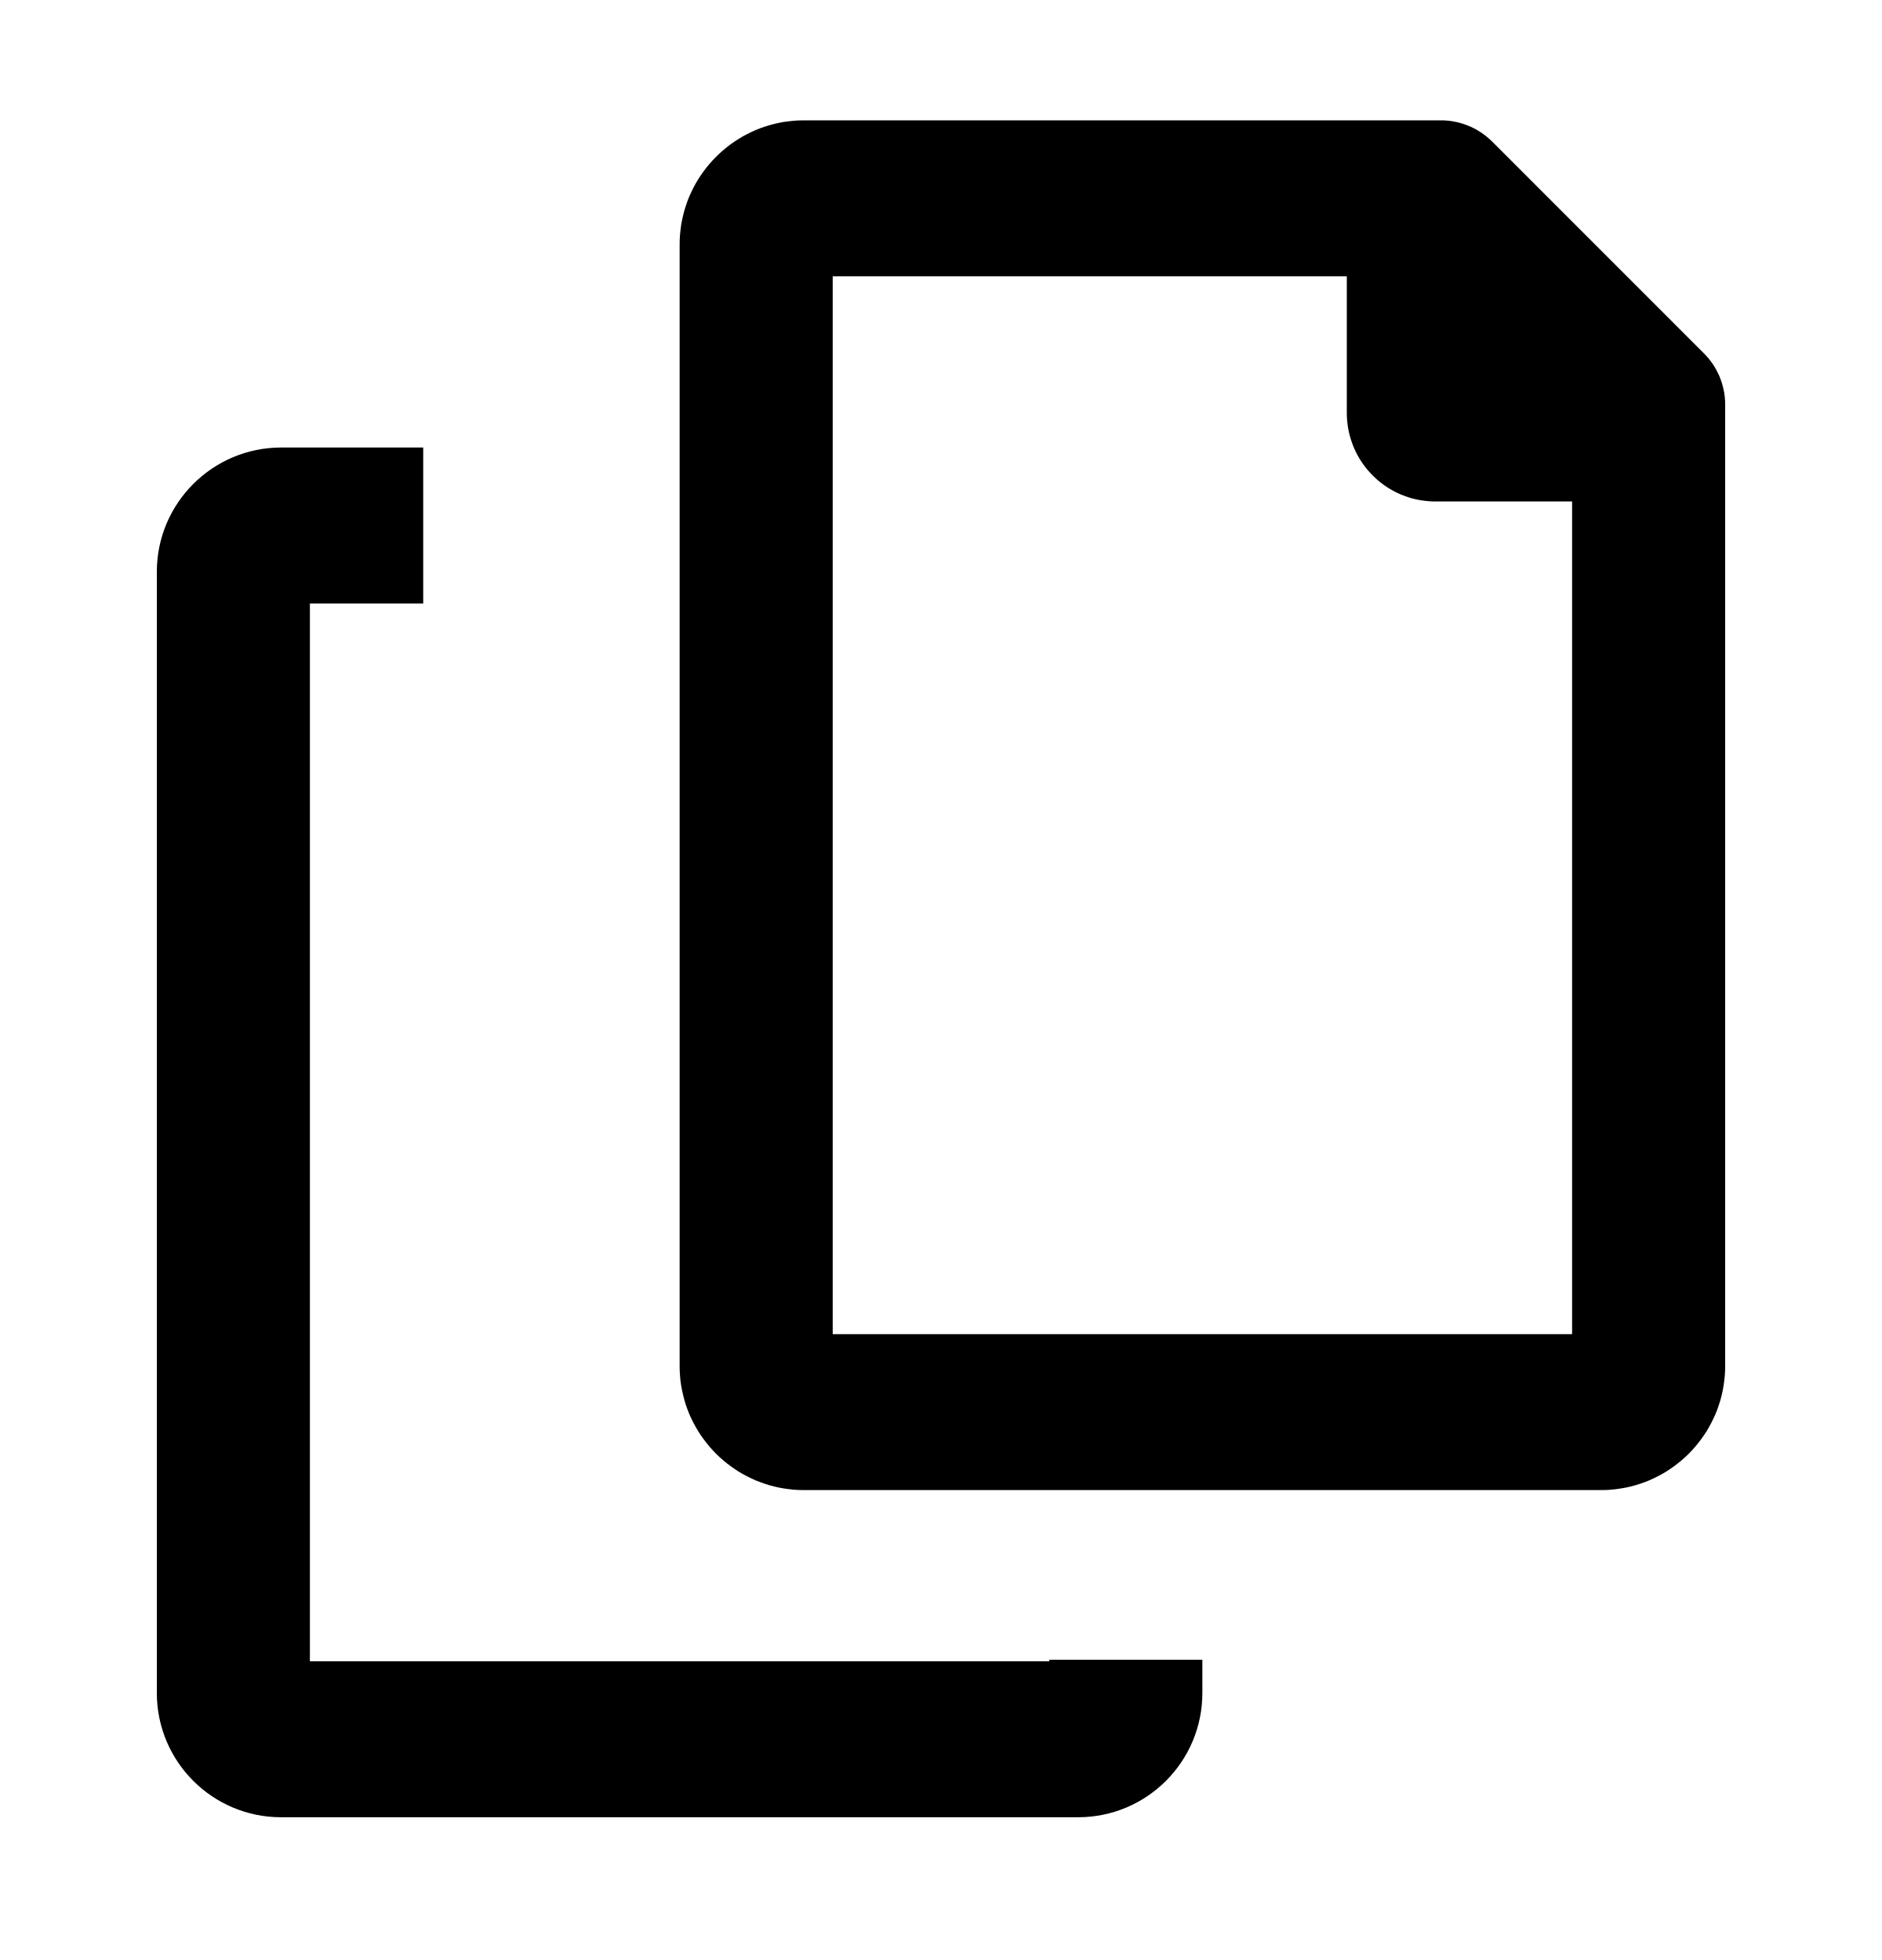
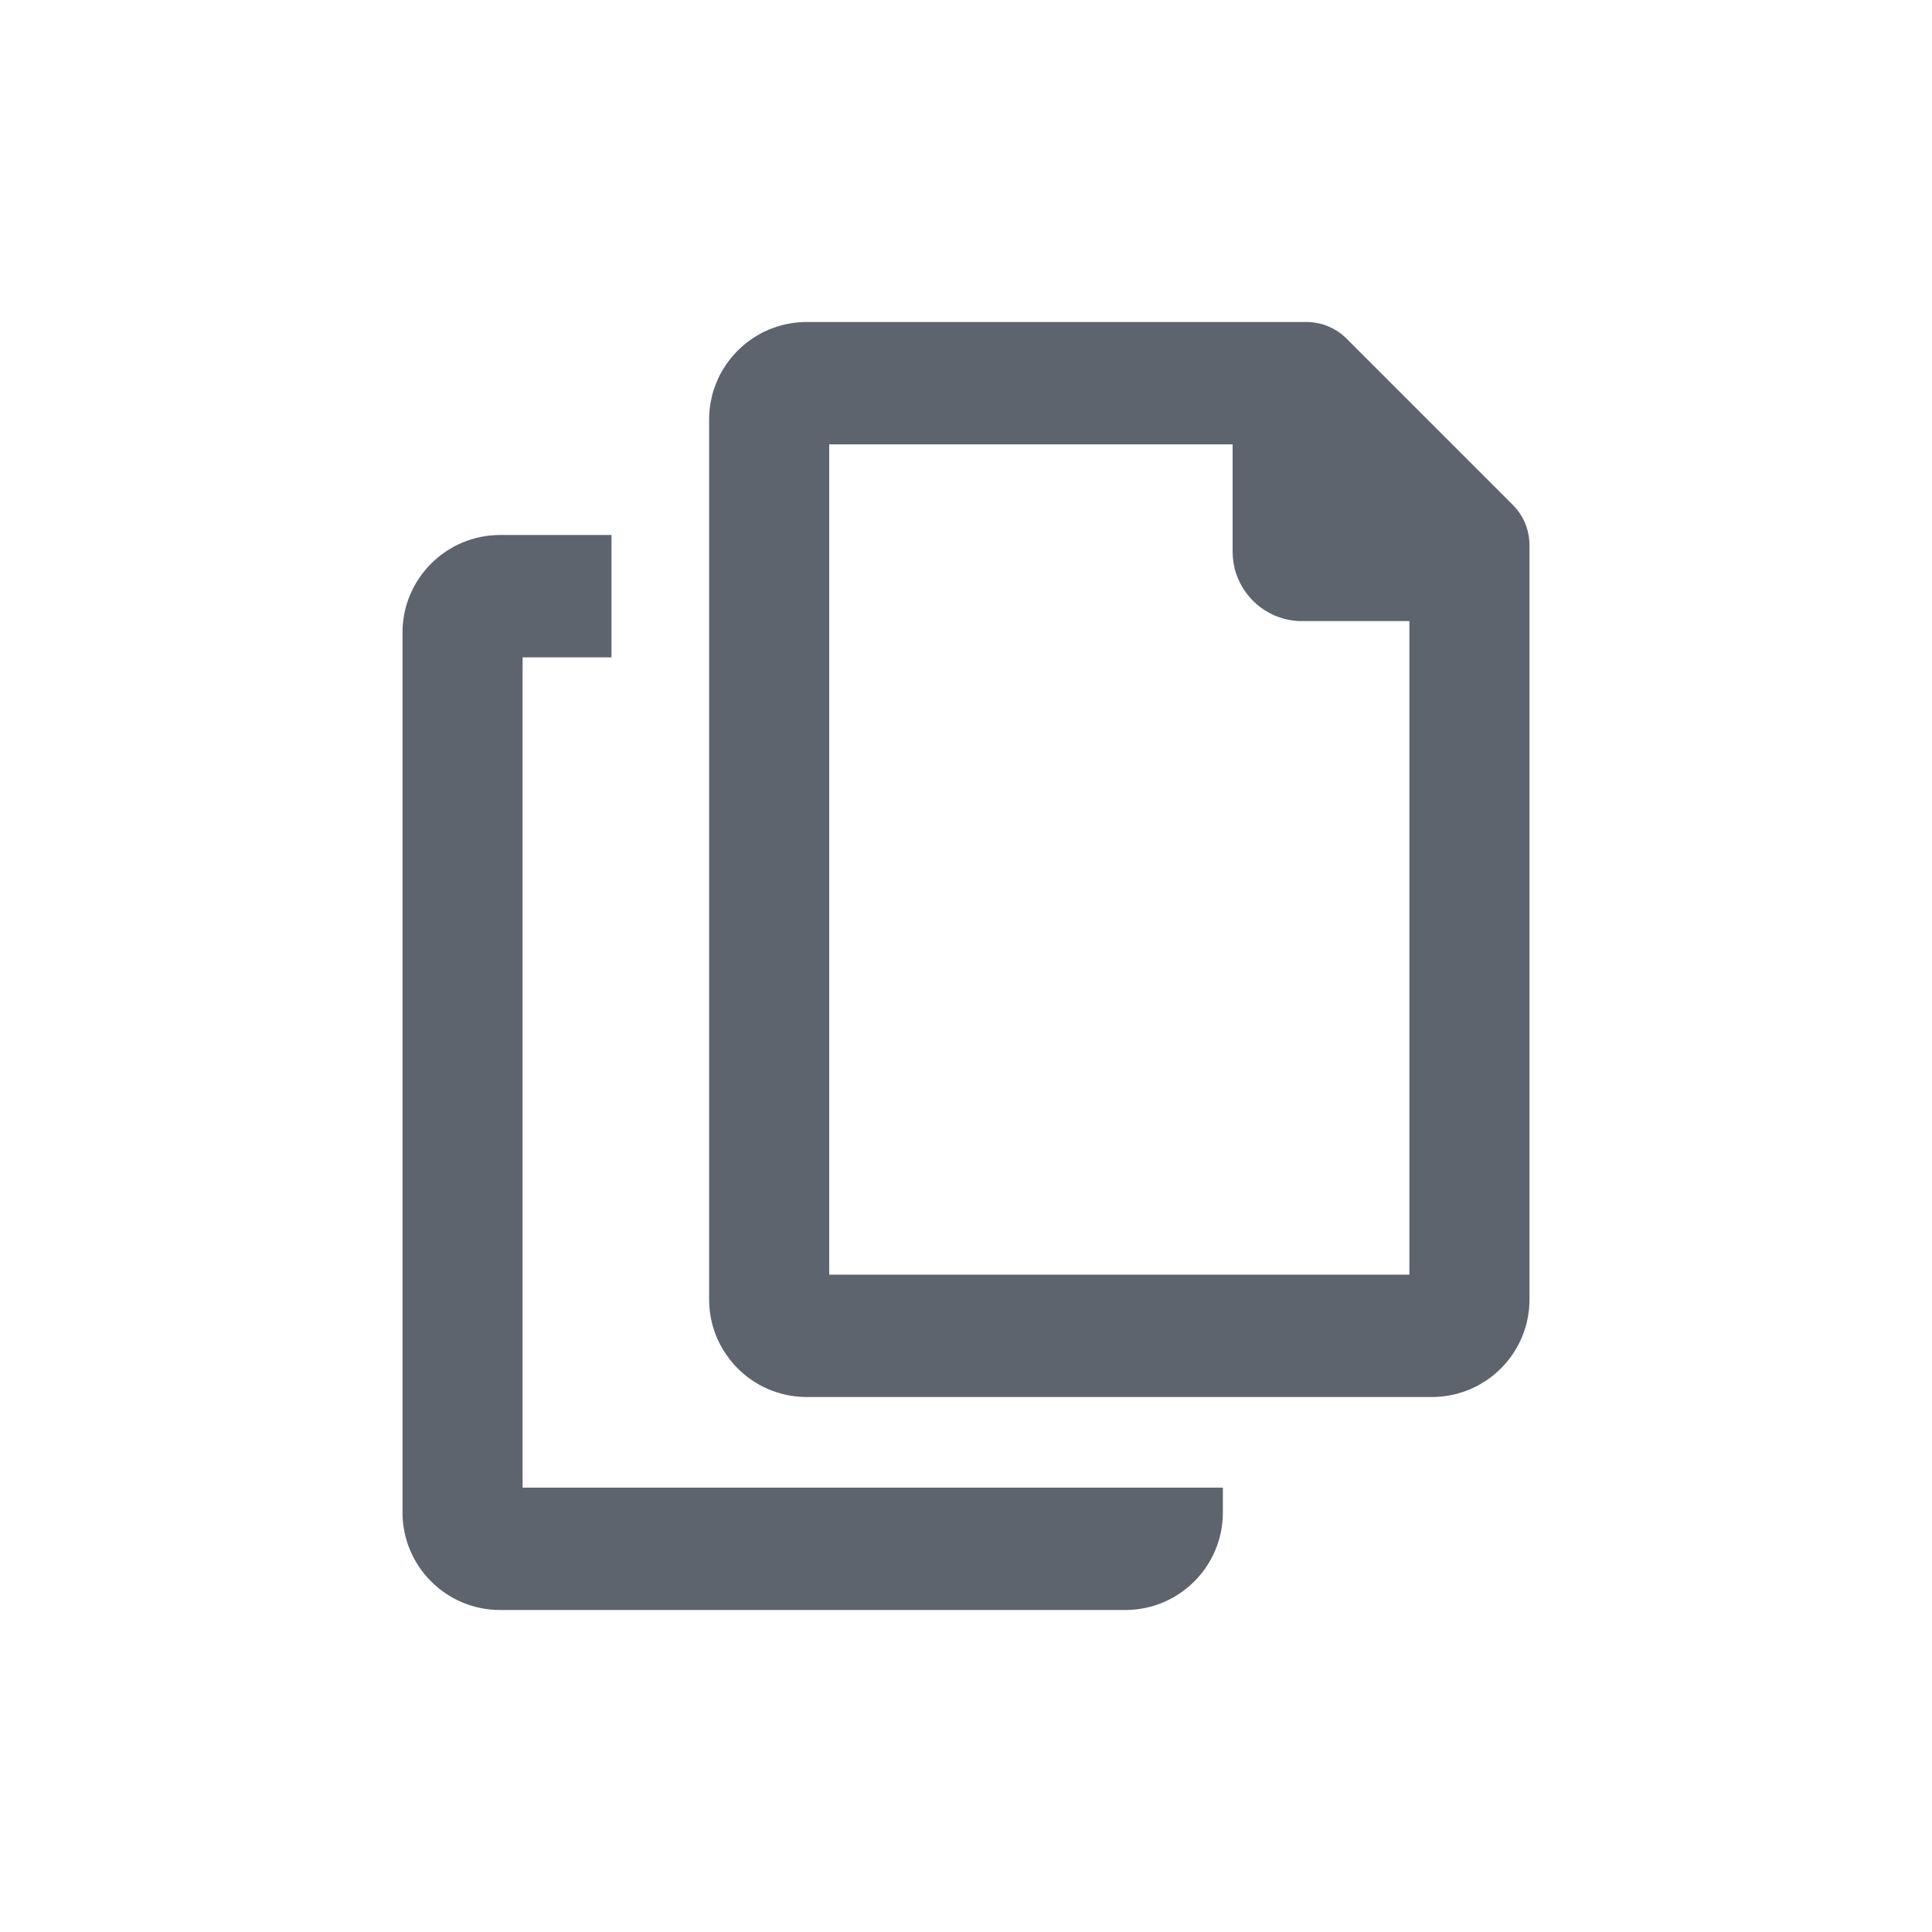
- <svg xmlns="http://www.w3.org/2000/svg" width="24px" height="25px" viewBox="0 0 24 25" version="1.1">
-   <g id="copy" stroke="none" stroke-width="1" fill="none" fill-rule="evenodd" transform="translate(0, 0.357143)">
-     <path d="M3.952,20.833 C7.974,20.833 11.117,20.833 13.381,20.833 L13.381,20.813 C14.552,20.813 15.203,20.813 15.333,20.813 C15.333,20.954 15.333,21.088 15.333,21.237 C15.333,22.112 14.624,22.822 13.748,22.822 C9.817,22.822 5.752,22.822 3.585,22.822 C2.71,22.822 2,22.112 2,21.237 C2,19.806 2,8.366 2,6.936 C2,6.062 2.711,5.351 3.586,5.351 C3.707,5.351 4.31,5.351 5.397,5.351 L5.397,7.34 L3.952,7.34 C3.952,15.436 3.952,19.934 3.952,20.833 Z M18.408,1.178 L18.427,1.179 L18.445,1.181 L18.464,1.182 L18.482,1.184 L18.5,1.186 L18.518,1.189 L18.536,1.192 L18.554,1.196 L18.572,1.199 L18.59,1.203 L18.607,1.208 L18.625,1.212 L18.642,1.218 L18.659,1.223 L18.677,1.229 L18.694,1.235 L18.71,1.241 L18.727,1.248 L18.744,1.255 L18.761,1.262 L18.777,1.27 L18.793,1.278 L18.809,1.286 L18.825,1.295 L18.841,1.304 L18.856,1.314 L18.872,1.323 L18.887,1.333 L18.902,1.343 L18.917,1.354 L18.932,1.365 L18.947,1.376 L18.961,1.388 L18.975,1.4 L18.989,1.412 L19.003,1.424 L19.016,1.437 L19.03,1.45 L21.727,4.148 L21.74,4.161 L21.753,4.175 L21.765,4.189 L21.778,4.202 L21.789,4.216 L21.801,4.231 L21.812,4.245 L21.823,4.26 L21.834,4.275 L21.844,4.29 L21.854,4.305 L21.864,4.321 L21.873,4.336 L21.882,4.352 L21.891,4.368 L21.899,4.384 L21.907,4.4 L21.915,4.417 L21.923,4.433 L21.93,4.45 L21.936,4.466 L21.943,4.484 L21.949,4.501 L21.955,4.518 L21.96,4.535 L21.965,4.553 L21.97,4.57 L21.974,4.588 L21.978,4.605 L21.982,4.623 L21.986,4.641 L21.989,4.659 L21.991,4.677 L21.994,4.696 L21.996,4.714 L21.997,4.732 L21.999,4.751 L21.999,4.769 L22,4.788 L22,4.806 L22,17.063 L21.999,17.129 L21.995,17.193 L21.988,17.257 L21.979,17.321 L21.968,17.383 L21.954,17.445 L21.938,17.505 L21.919,17.565 L21.899,17.623 L21.876,17.681 L21.85,17.737 L21.823,17.792 L21.794,17.846 L21.763,17.899 L21.729,17.95 L21.694,18 L21.657,18.048 L21.618,18.096 L21.578,18.141 L21.536,18.185 L21.492,18.227 L21.446,18.268 L21.399,18.306 L21.351,18.343 L21.301,18.378 L21.25,18.412 L21.197,18.443 L21.143,18.472 L21.088,18.499 L21.032,18.525 L20.974,18.548 L20.916,18.568 L20.856,18.587 L20.796,18.603 L20.734,18.617 L20.672,18.628 L20.609,18.637 L20.545,18.644 L20.48,18.648 L20.415,18.649 L10.253,18.649 L10.187,18.648 L10.122,18.644 L10.059,18.637 L9.995,18.628 L9.933,18.617 L9.871,18.603 L9.811,18.587 L9.751,18.568 L9.693,18.547 L9.635,18.525 L9.579,18.499 L9.524,18.472 L9.47,18.443 L9.417,18.412 L9.366,18.378 L9.316,18.343 L9.267,18.306 L9.22,18.267 L9.175,18.227 L9.131,18.185 L9.089,18.141 L9.048,18.095 L9.01,18.048 L8.973,18 L8.937,17.95 L8.904,17.899 L8.873,17.846 L8.844,17.792 L8.816,17.737 L8.791,17.681 L8.768,17.623 L8.747,17.565 L8.729,17.505 L8.713,17.444 L8.699,17.383 L8.687,17.32 L8.678,17.257 L8.672,17.193 L8.668,17.129 L8.667,17.063 L8.667,2.763 L8.668,2.698 L8.672,2.634 L8.679,2.57 L8.687,2.507 L8.699,2.444 L8.713,2.383 L8.729,2.322 L8.748,2.263 L8.768,2.204 L8.791,2.147 L8.817,2.09 L8.844,2.035 L8.873,1.981 L8.904,1.929 L8.938,1.877 L8.973,1.828 L9.01,1.779 L9.049,1.732 L9.089,1.687 L9.132,1.643 L9.175,1.601 L9.221,1.56 L9.268,1.521 L9.316,1.484 L9.366,1.449 L9.418,1.416 L9.47,1.384 L9.524,1.355 L9.579,1.328 L9.636,1.302 L9.693,1.279 L9.752,1.259 L9.811,1.24 L9.872,1.224 L9.933,1.21 L9.996,1.198 L10.059,1.19 L10.123,1.183 L10.187,1.179 L10.253,1.178 L18.371,1.178 L18.39,1.178 L18.408,1.178 Z M10.619,16.66 L20.048,16.66 L20.048,6.039 L18.302,6.039 L18.256,6.038 L18.21,6.035 L18.165,6.03 L18.12,6.024 L18.075,6.016 L18.032,6.006 L17.989,5.995 L17.947,5.981 L17.905,5.966 L17.864,5.95 L17.824,5.932 L17.785,5.913 L17.747,5.892 L17.709,5.87 L17.673,5.846 L17.637,5.821 L17.603,5.795 L17.569,5.767 L17.537,5.738 L17.506,5.708 L17.476,5.677 L17.447,5.645 L17.419,5.611 L17.393,5.577 L17.368,5.541 L17.344,5.505 L17.322,5.467 L17.301,5.429 L17.282,5.39 L17.264,5.35 L17.248,5.309 L17.233,5.267 L17.22,5.225 L17.208,5.182 L17.198,5.138 L17.19,5.094 L17.184,5.049 L17.179,5.004 L17.176,4.958 L17.175,4.911 L17.175,3.167 L10.619,3.167 L10.619,16.66 Z" fill="#000000" />
+ <svg xmlns="http://www.w3.org/2000/svg" width="24px" height="24px" viewBox="0 0 24 24" version="1.1">
+   <g id="icons/copy" stroke="none" stroke-width="1" fill="none" fill-rule="evenodd">
+     <path d="M6.492,18.48 C9.567,18.48 11.969,18.48 13.699,18.48 C14.627,18.48 15.125,18.48 15.191,18.48 C15.191,18.587 15.191,18.674 15.191,18.788 C15.191,19.457 14.649,20 13.979,20 C10.975,20 7.868,20 6.212,20 C5.543,20 5,19.457 5,18.788 C5,17.695 5,8.951 5,7.858 C5,7.19 5.544,6.646 6.212,6.646 C6.305,6.646 6.766,6.646 7.596,6.646 L7.596,8.166 L6.492,8.166 C6.492,14.354 6.492,17.792 6.492,18.48 Z M16.255,4 L16.269,4.001 L16.283,4.002 L16.297,4.003 L16.311,4.005 L16.325,4.007 L16.338,4.009 L16.352,4.011 L16.366,4.014 L16.38,4.016 L16.393,4.02 L16.407,4.023 L16.42,4.026 L16.433,4.03 L16.446,4.034 L16.46,4.039 L16.473,4.043 L16.486,4.048 L16.498,4.054 L16.511,4.059 L16.524,4.065 L16.536,4.071 L16.549,4.077 L16.561,4.083 L16.573,4.09 L16.585,4.097 L16.597,4.104 L16.609,4.111 L16.621,4.119 L16.632,4.127 L16.644,4.135 L16.655,4.143 L16.666,4.152 L16.677,4.161 L16.688,4.17 L16.698,4.179 L16.709,4.188 L16.719,4.198 L16.729,4.208 L18.791,6.27 L18.801,6.28 L18.811,6.291 L18.82,6.301 L18.83,6.312 L18.839,6.323 L18.848,6.334 L18.856,6.345 L18.865,6.356 L18.873,6.367 L18.881,6.379 L18.888,6.39 L18.896,6.402 L18.903,6.414 L18.91,6.426 L18.916,6.438 L18.923,6.451 L18.929,6.463 L18.935,6.476 L18.941,6.488 L18.946,6.501 L18.951,6.514 L18.956,6.527 L18.961,6.54 L18.965,6.553 L18.969,6.566 L18.973,6.579 L18.977,6.593 L18.98,6.606 L18.983,6.62 L18.986,6.634 L18.989,6.647 L18.991,6.661 L18.993,6.675 L18.995,6.689 L18.996,6.703 L18.998,6.717 L18.999,6.731 L18.999,6.745 L19,6.759 L19,6.773 L19,16.142 L18.999,16.192 L18.996,16.241 L18.991,16.29 L18.984,16.338 L18.975,16.386 L18.965,16.433 L18.952,16.479 L18.938,16.525 L18.922,16.57 L18.905,16.614 L18.885,16.657 L18.865,16.699 L18.842,16.74 L18.818,16.78 L18.793,16.82 L18.766,16.858 L18.738,16.895 L18.708,16.931 L18.677,16.965 L18.645,16.999 L18.611,17.031 L18.577,17.062 L18.541,17.092 L18.504,17.12 L18.466,17.147 L18.426,17.172 L18.386,17.196 L18.345,17.219 L18.303,17.239 L18.26,17.259 L18.216,17.276 L18.171,17.292 L18.125,17.306 L18.079,17.319 L18.032,17.329 L17.985,17.338 L17.936,17.345 L17.887,17.35 L17.838,17.353 L17.788,17.354 L10.021,17.354 L9.971,17.353 L9.921,17.35 L9.873,17.345 L9.824,17.338 L9.777,17.329 L9.73,17.319 L9.683,17.306 L9.638,17.292 L9.593,17.276 L9.549,17.259 L9.506,17.239 L9.464,17.219 L9.423,17.196 L9.382,17.172 L9.343,17.147 L9.305,17.12 L9.268,17.092 L9.232,17.062 L9.197,17.031 L9.164,16.999 L9.131,16.965 L9.101,16.93 L9.071,16.895 L9.043,16.857 L9.016,16.819 L8.99,16.78 L8.967,16.74 L8.944,16.699 L8.923,16.656 L8.904,16.614 L8.887,16.57 L8.871,16.525 L8.856,16.479 L8.844,16.433 L8.833,16.386 L8.825,16.338 L8.818,16.29 L8.813,16.241 L8.81,16.192 L8.809,16.142 L8.809,5.212 L8.81,5.162 L8.813,5.113 L8.818,5.064 L8.825,5.016 L8.834,4.968 L8.844,4.921 L8.856,4.875 L8.871,4.829 L8.887,4.785 L8.904,4.741 L8.923,4.698 L8.944,4.655 L8.967,4.614 L8.991,4.574 L9.016,4.535 L9.043,4.497 L9.071,4.46 L9.101,4.424 L9.132,4.389 L9.164,4.355 L9.198,4.323 L9.232,4.292 L9.268,4.262 L9.305,4.234 L9.344,4.207 L9.383,4.182 L9.423,4.158 L9.464,4.135 L9.506,4.115 L9.55,4.095 L9.594,4.078 L9.638,4.062 L9.684,4.048 L9.73,4.035 L9.777,4.025 L9.825,4.016 L9.873,4.009 L9.922,4.004 L9.971,4.001 L10.021,4 L16.226,4 L16.24,4 L16.255,4 Z M10.301,15.834 L17.508,15.834 L17.508,7.715 L16.174,7.715 L16.138,7.715 L16.103,7.713 L16.068,7.709 L16.034,7.704 L16,7.698 L15.967,7.69 L15.934,7.682 L15.902,7.671 L15.87,7.66 L15.839,7.648 L15.808,7.634 L15.778,7.619 L15.749,7.603 L15.72,7.586 L15.692,7.568 L15.665,7.549 L15.639,7.529 L15.613,7.508 L15.589,7.486 L15.565,7.463 L15.542,7.439 L15.52,7.414 L15.499,7.389 L15.479,7.362 L15.459,7.335 L15.441,7.307 L15.424,7.279 L15.408,7.249 L15.394,7.219 L15.38,7.189 L15.367,7.157 L15.356,7.126 L15.346,7.093 L15.337,7.061 L15.33,7.027 L15.323,6.993 L15.319,6.959 L15.315,6.924 L15.313,6.889 L15.312,6.854 L15.312,5.52 L10.301,5.52 L10.301,15.834 Z" id="copy" fill="#5E646E" fill-rule="nonzero" />
  </g>
</svg>
